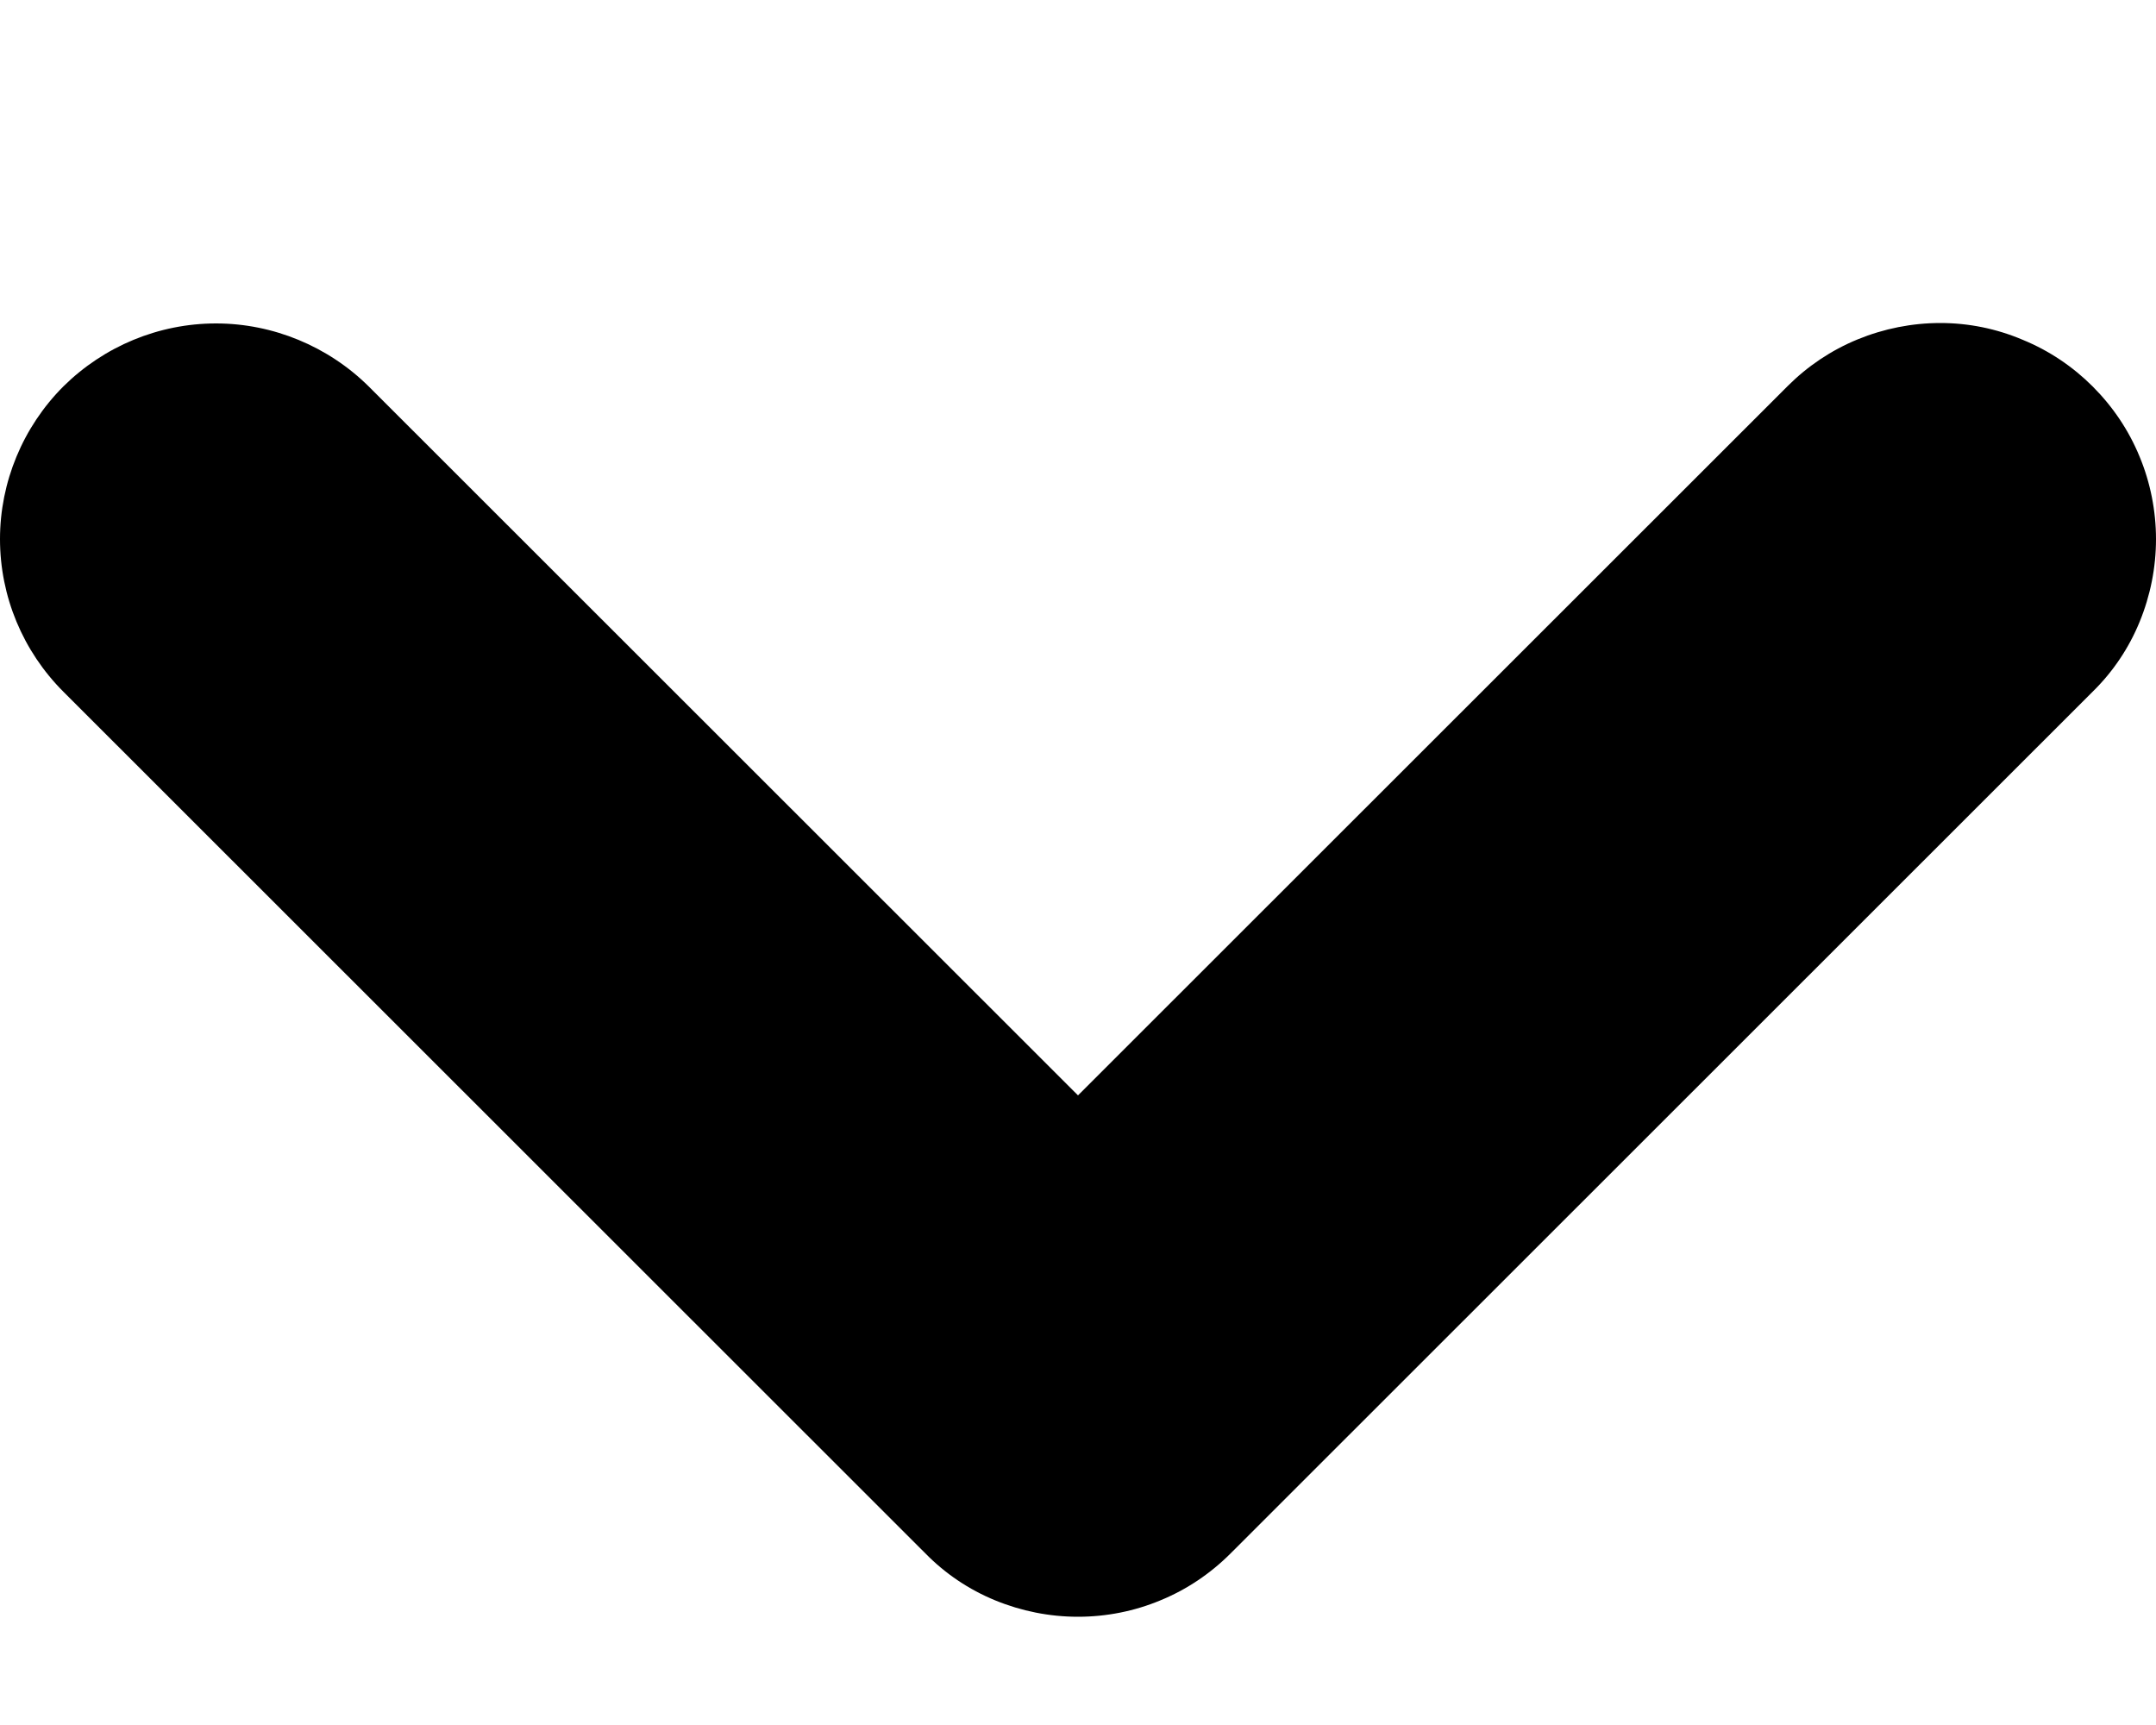
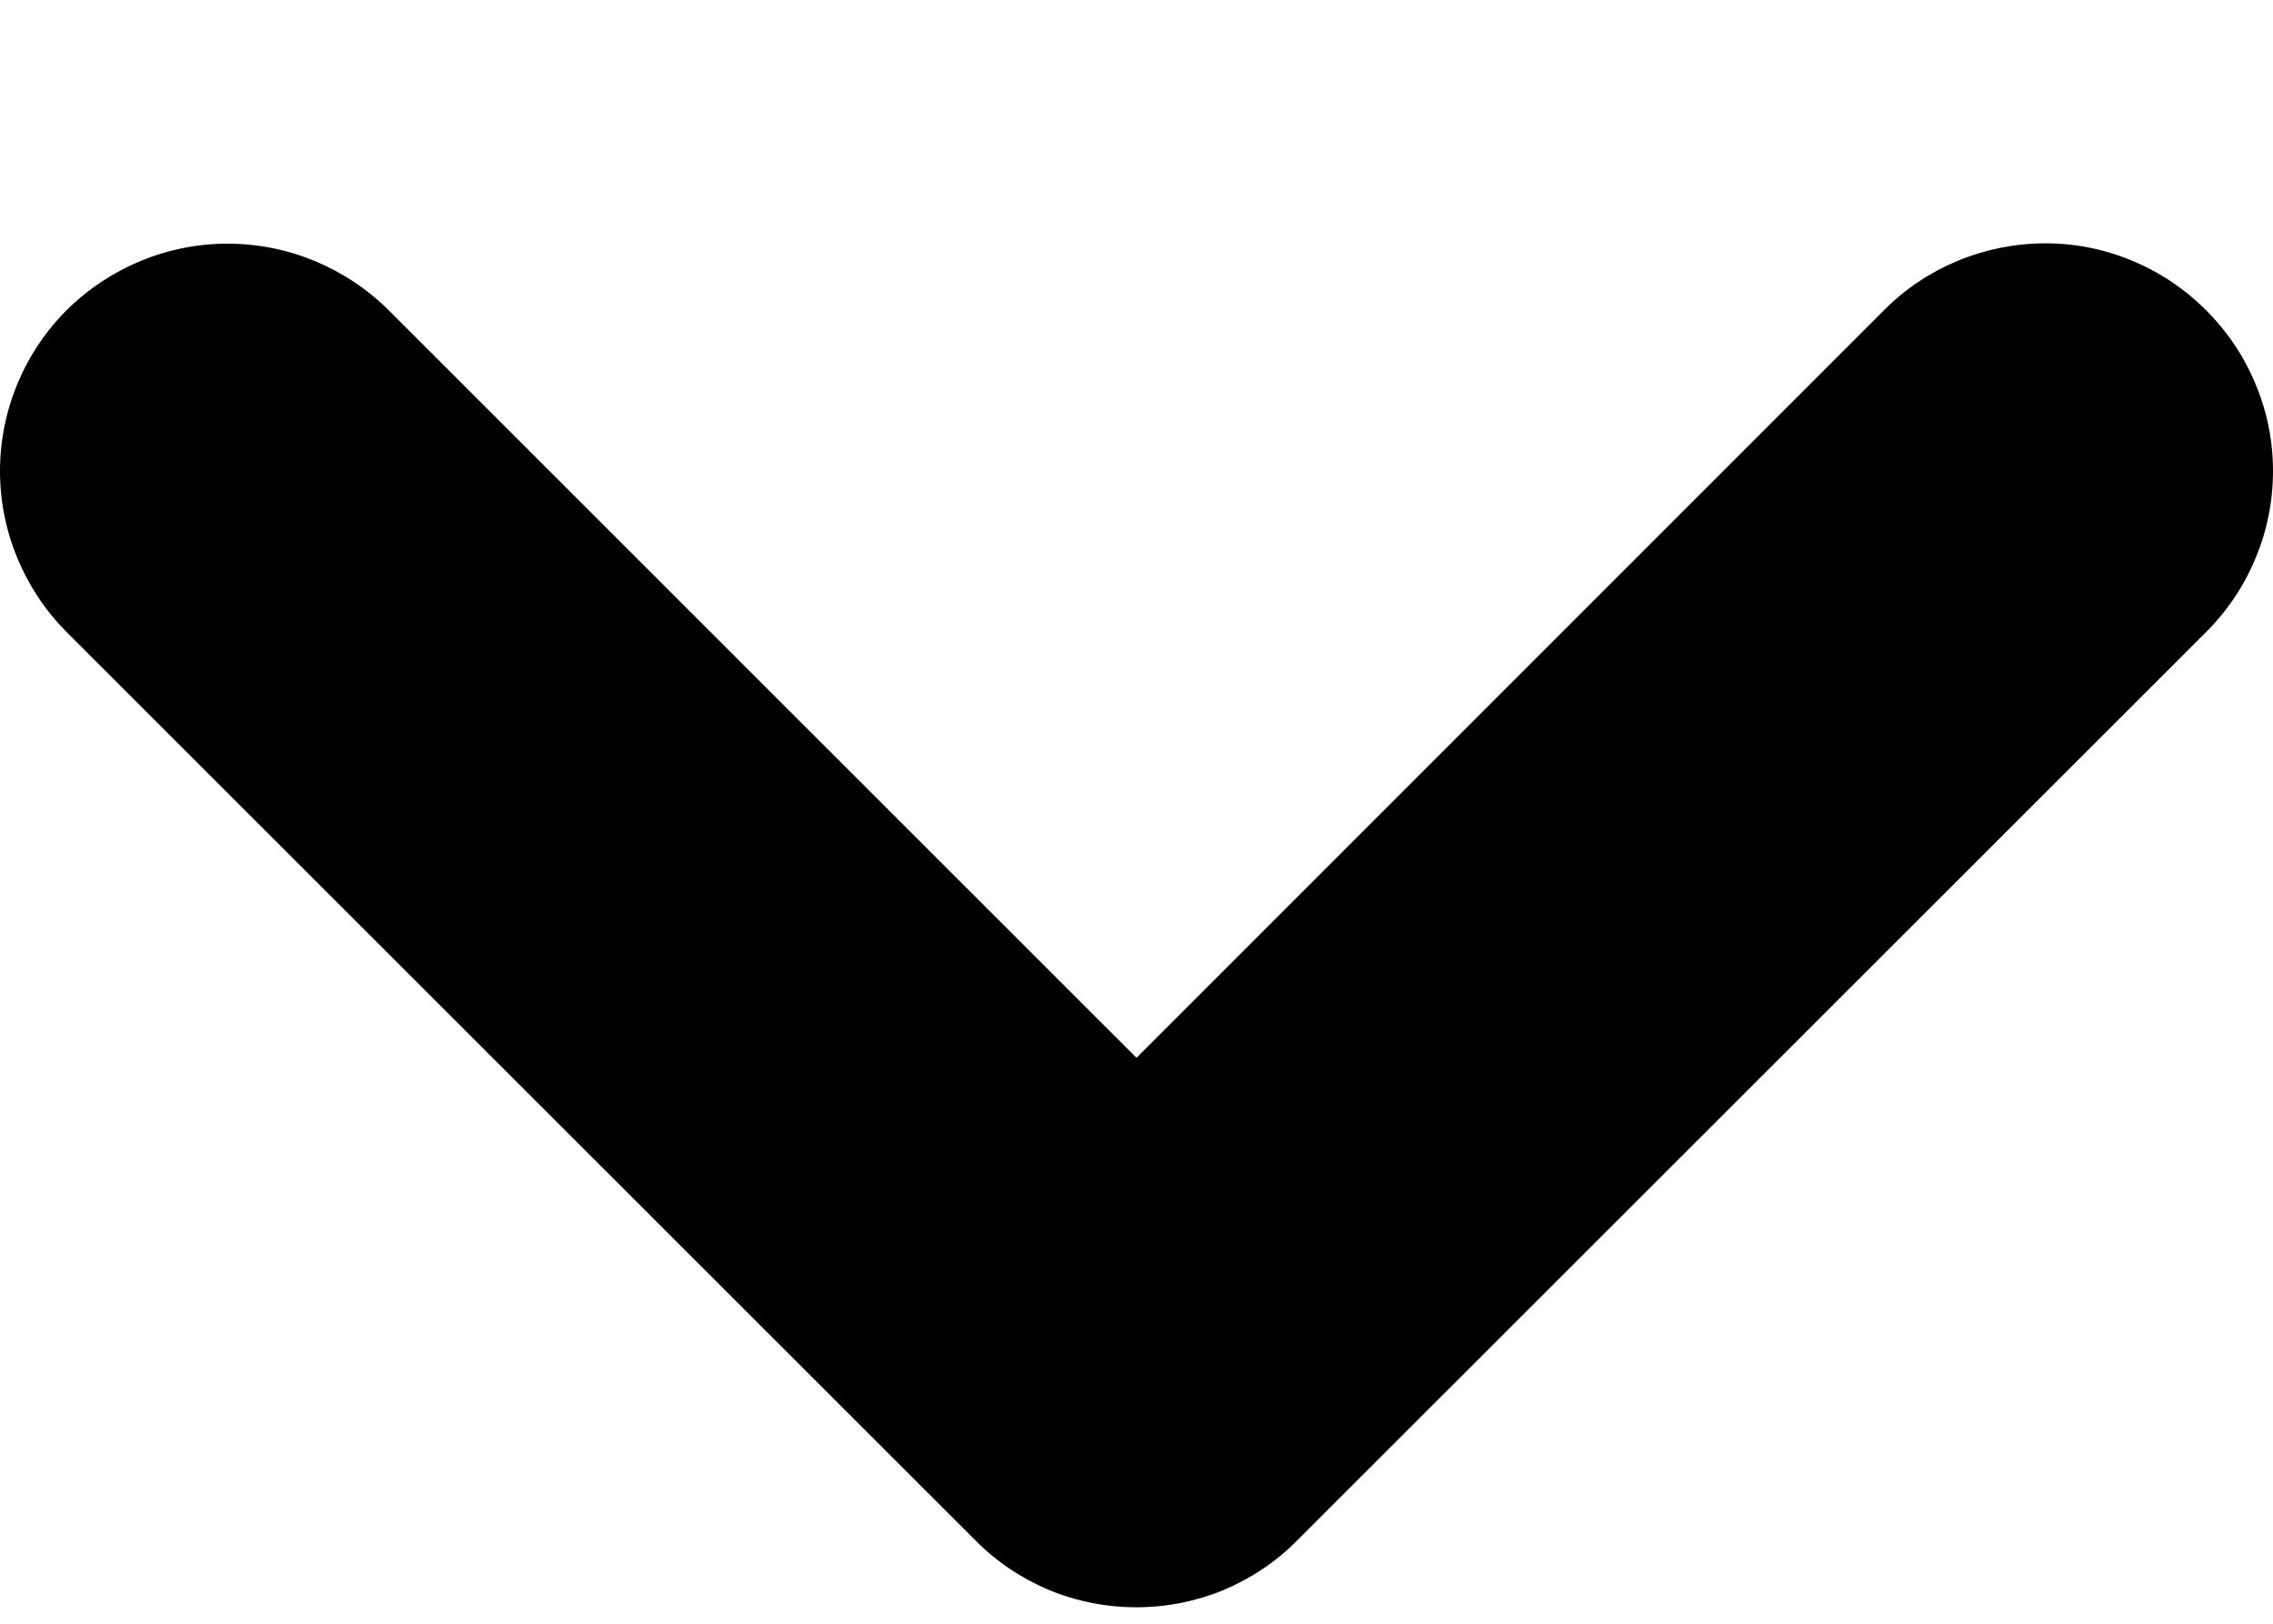
- <svg xmlns="http://www.w3.org/2000/svg" width="5px" height="4px" viewBox="0 0 5 4" version="1.1">
+ <svg xmlns="http://www.w3.org/2000/svg" width="7px" height="5px" viewBox="0 0 7 5" version="1.1">
  <g id="Page-1" stroke="none" stroke-width="1" fill="none" fill-rule="evenodd">
-     <g id="Vector" transform="translate(0, -6)" fill="#000000" fill-rule="nonzero">
-       <path d="M4.853,6.896 C4.9,6.943 4.937,6.998 4.962,7.059 C4.987,7.119 5,7.185 5,7.25 C5,7.316 4.987,7.381 4.962,7.442 C4.937,7.503 4.9,7.558 4.853,7.604 L2.854,9.602 C2.807,9.649 2.752,9.686 2.691,9.711 C2.631,9.736 2.566,9.749 2.5,9.749 C2.434,9.749 2.369,9.736 2.308,9.711 C2.247,9.686 2.192,9.649 2.146,9.602 L0.147,7.604 C0.053,7.51 0,7.383 0,7.25 C0,7.118 0.053,6.99 0.147,6.896 C0.241,6.803 0.368,6.75 0.501,6.75 C0.633,6.75 0.761,6.803 0.855,6.896 L2.5,8.54 L4.146,6.895 C4.192,6.849 4.247,6.812 4.308,6.787 C4.369,6.762 4.434,6.749 4.5,6.749 C4.565,6.749 4.63,6.762 4.691,6.788 C4.752,6.813 4.807,6.85 4.853,6.896 Z" id="Path" />
+     <g id="arrow-down" transform="translate(0, 0.7493)" fill="#000000" fill-rule="nonzero">
+       <path d="M6.794,0.206 C6.859,0.271 6.911,0.348 6.946,0.433 C6.982,0.518 7,0.609 7,0.701 C7,0.793 6.982,0.885 6.946,0.97 C6.911,1.055 6.859,1.132 6.794,1.197 L3.995,3.994 C3.93,4.06 3.853,4.111 3.768,4.147 C3.683,4.182 3.592,4.2 3.5,4.2 C3.408,4.2 3.316,4.182 3.231,4.147 C3.146,4.111 3.069,4.06 3.004,3.994 L0.205,1.197 C0.074,1.065 0,0.887 0,0.701 C0,0.516 0.074,0.337 0.205,0.206 C0.337,0.075 0.515,0.001 0.701,0.001 C0.887,0.001 1.065,0.075 1.197,0.206 L3.5,2.508 L5.804,0.204 C5.869,0.139 5.946,0.088 6.031,0.053 C6.116,0.018 6.208,-0 6.3,0 C6.391,0 6.482,0.018 6.567,0.054 C6.652,0.089 6.729,0.141 6.794,0.206 Z" id="Path" />
    </g>
  </g>
</svg>
